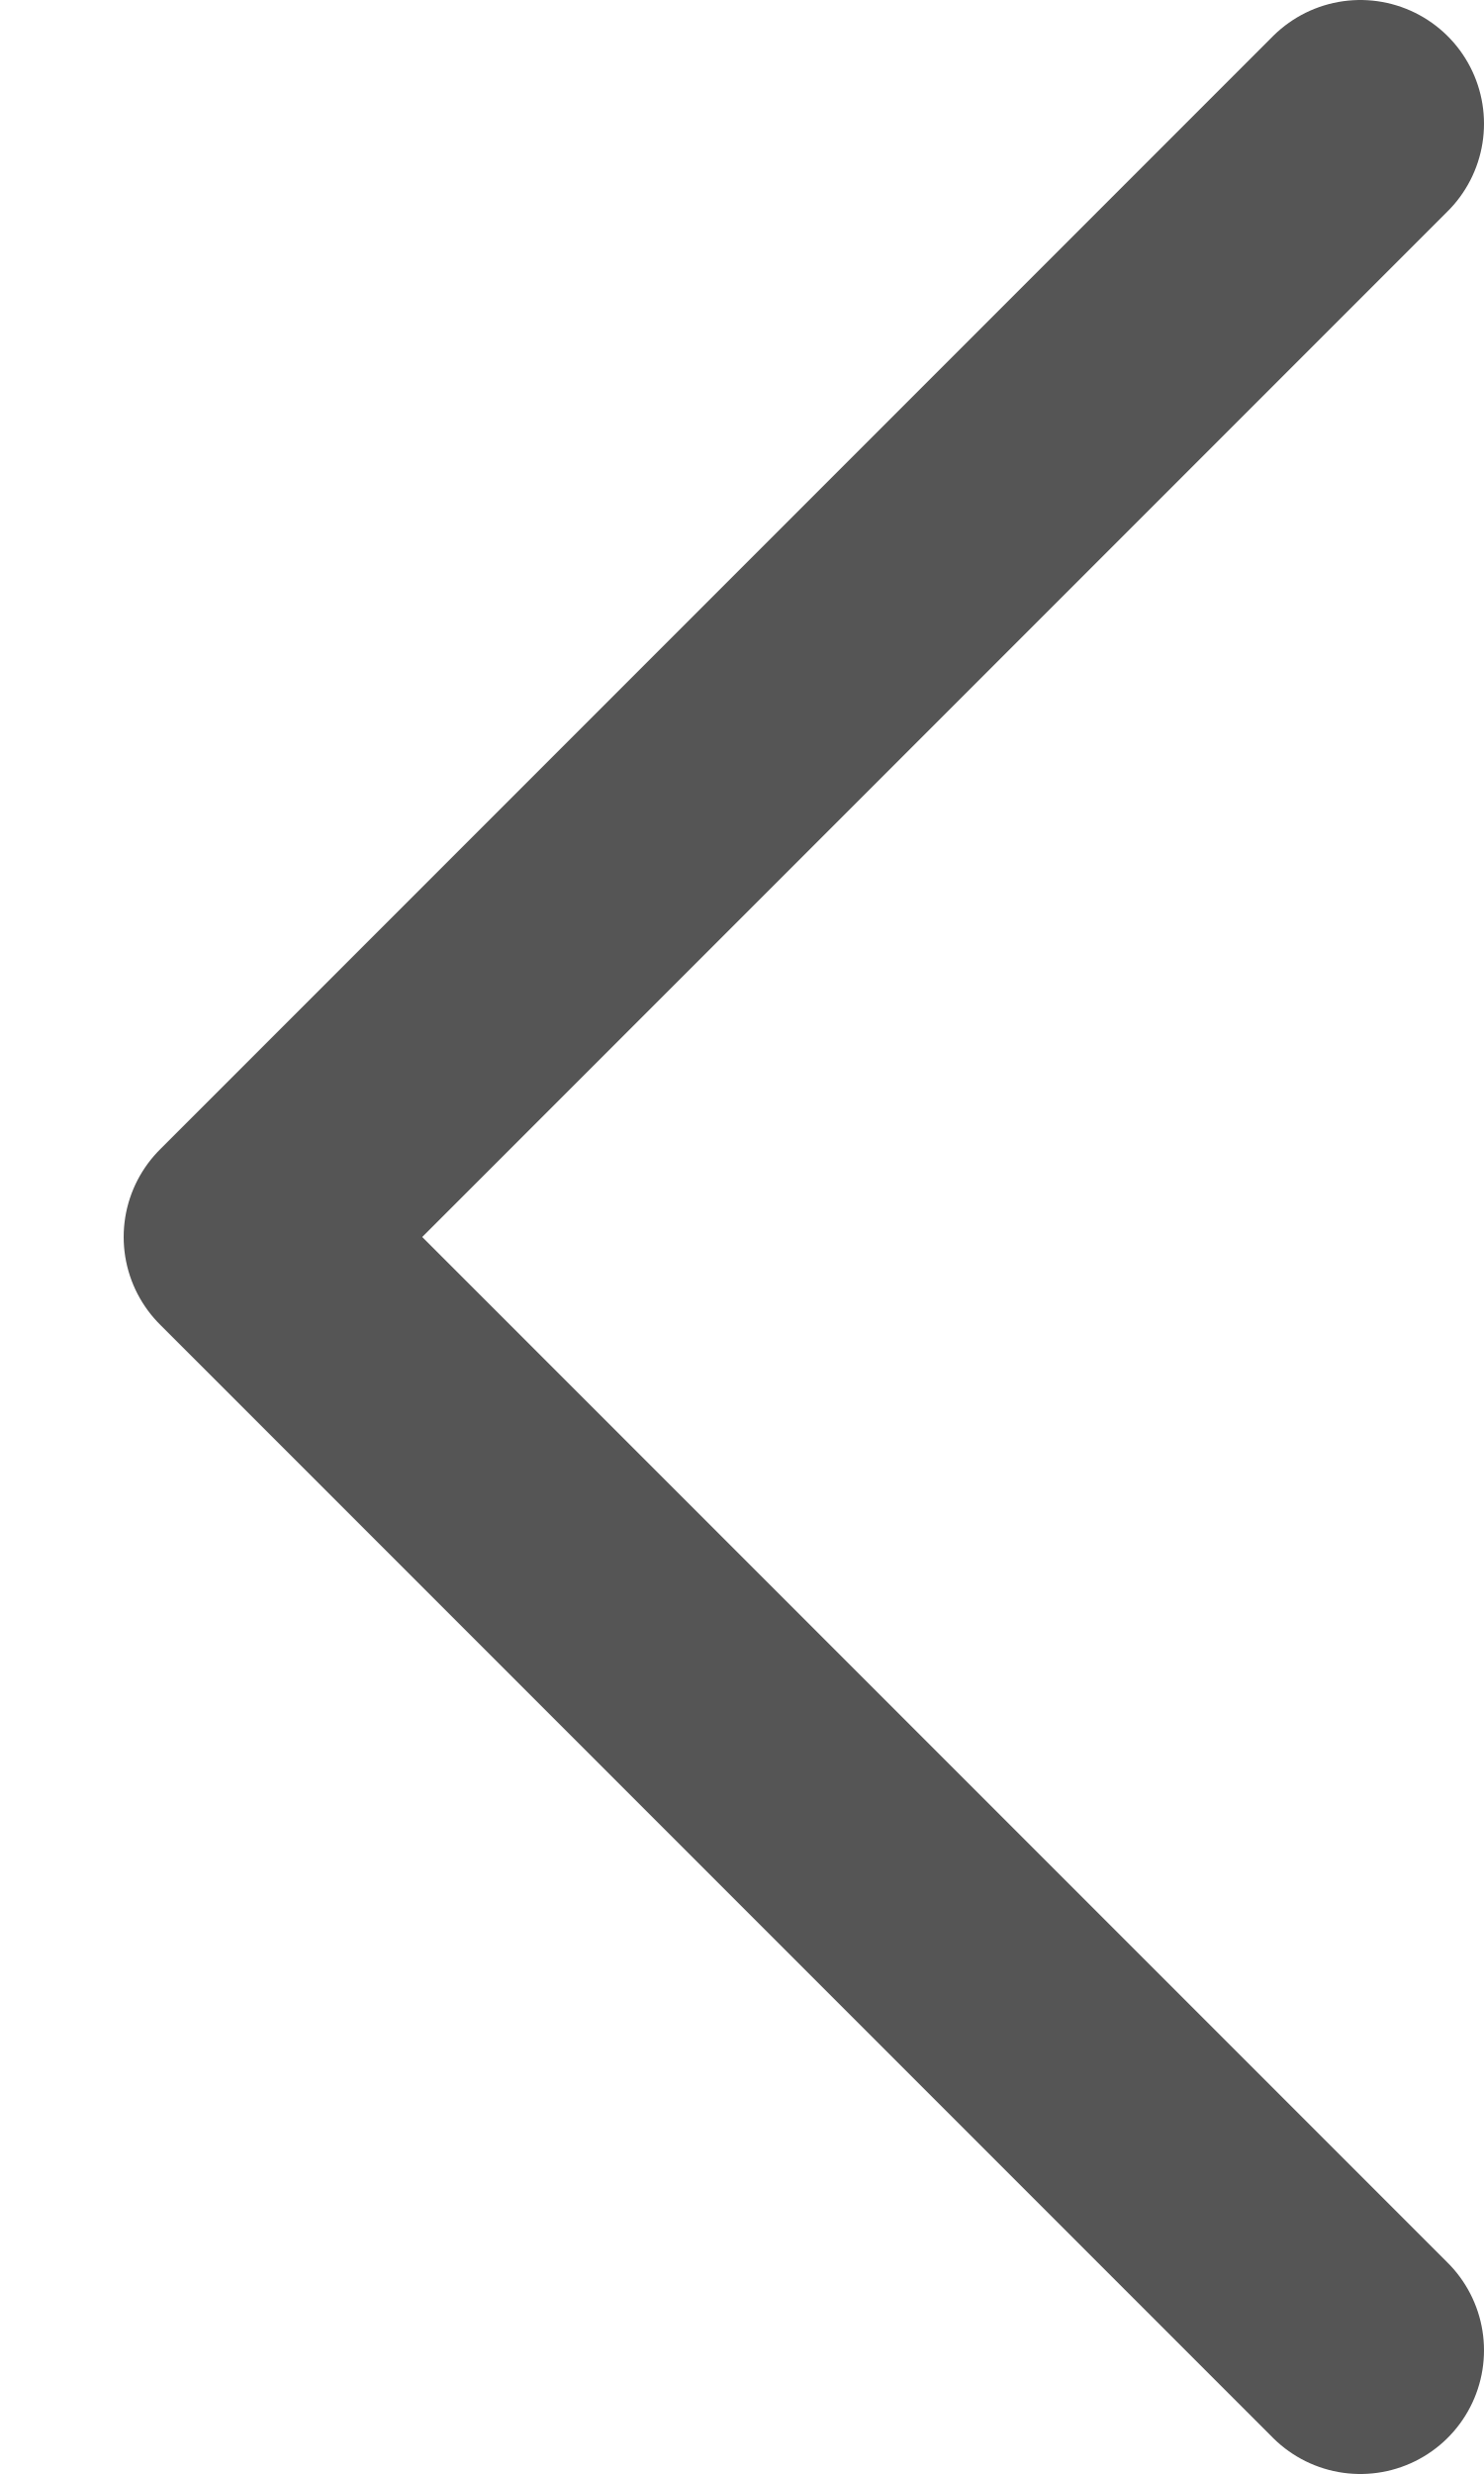
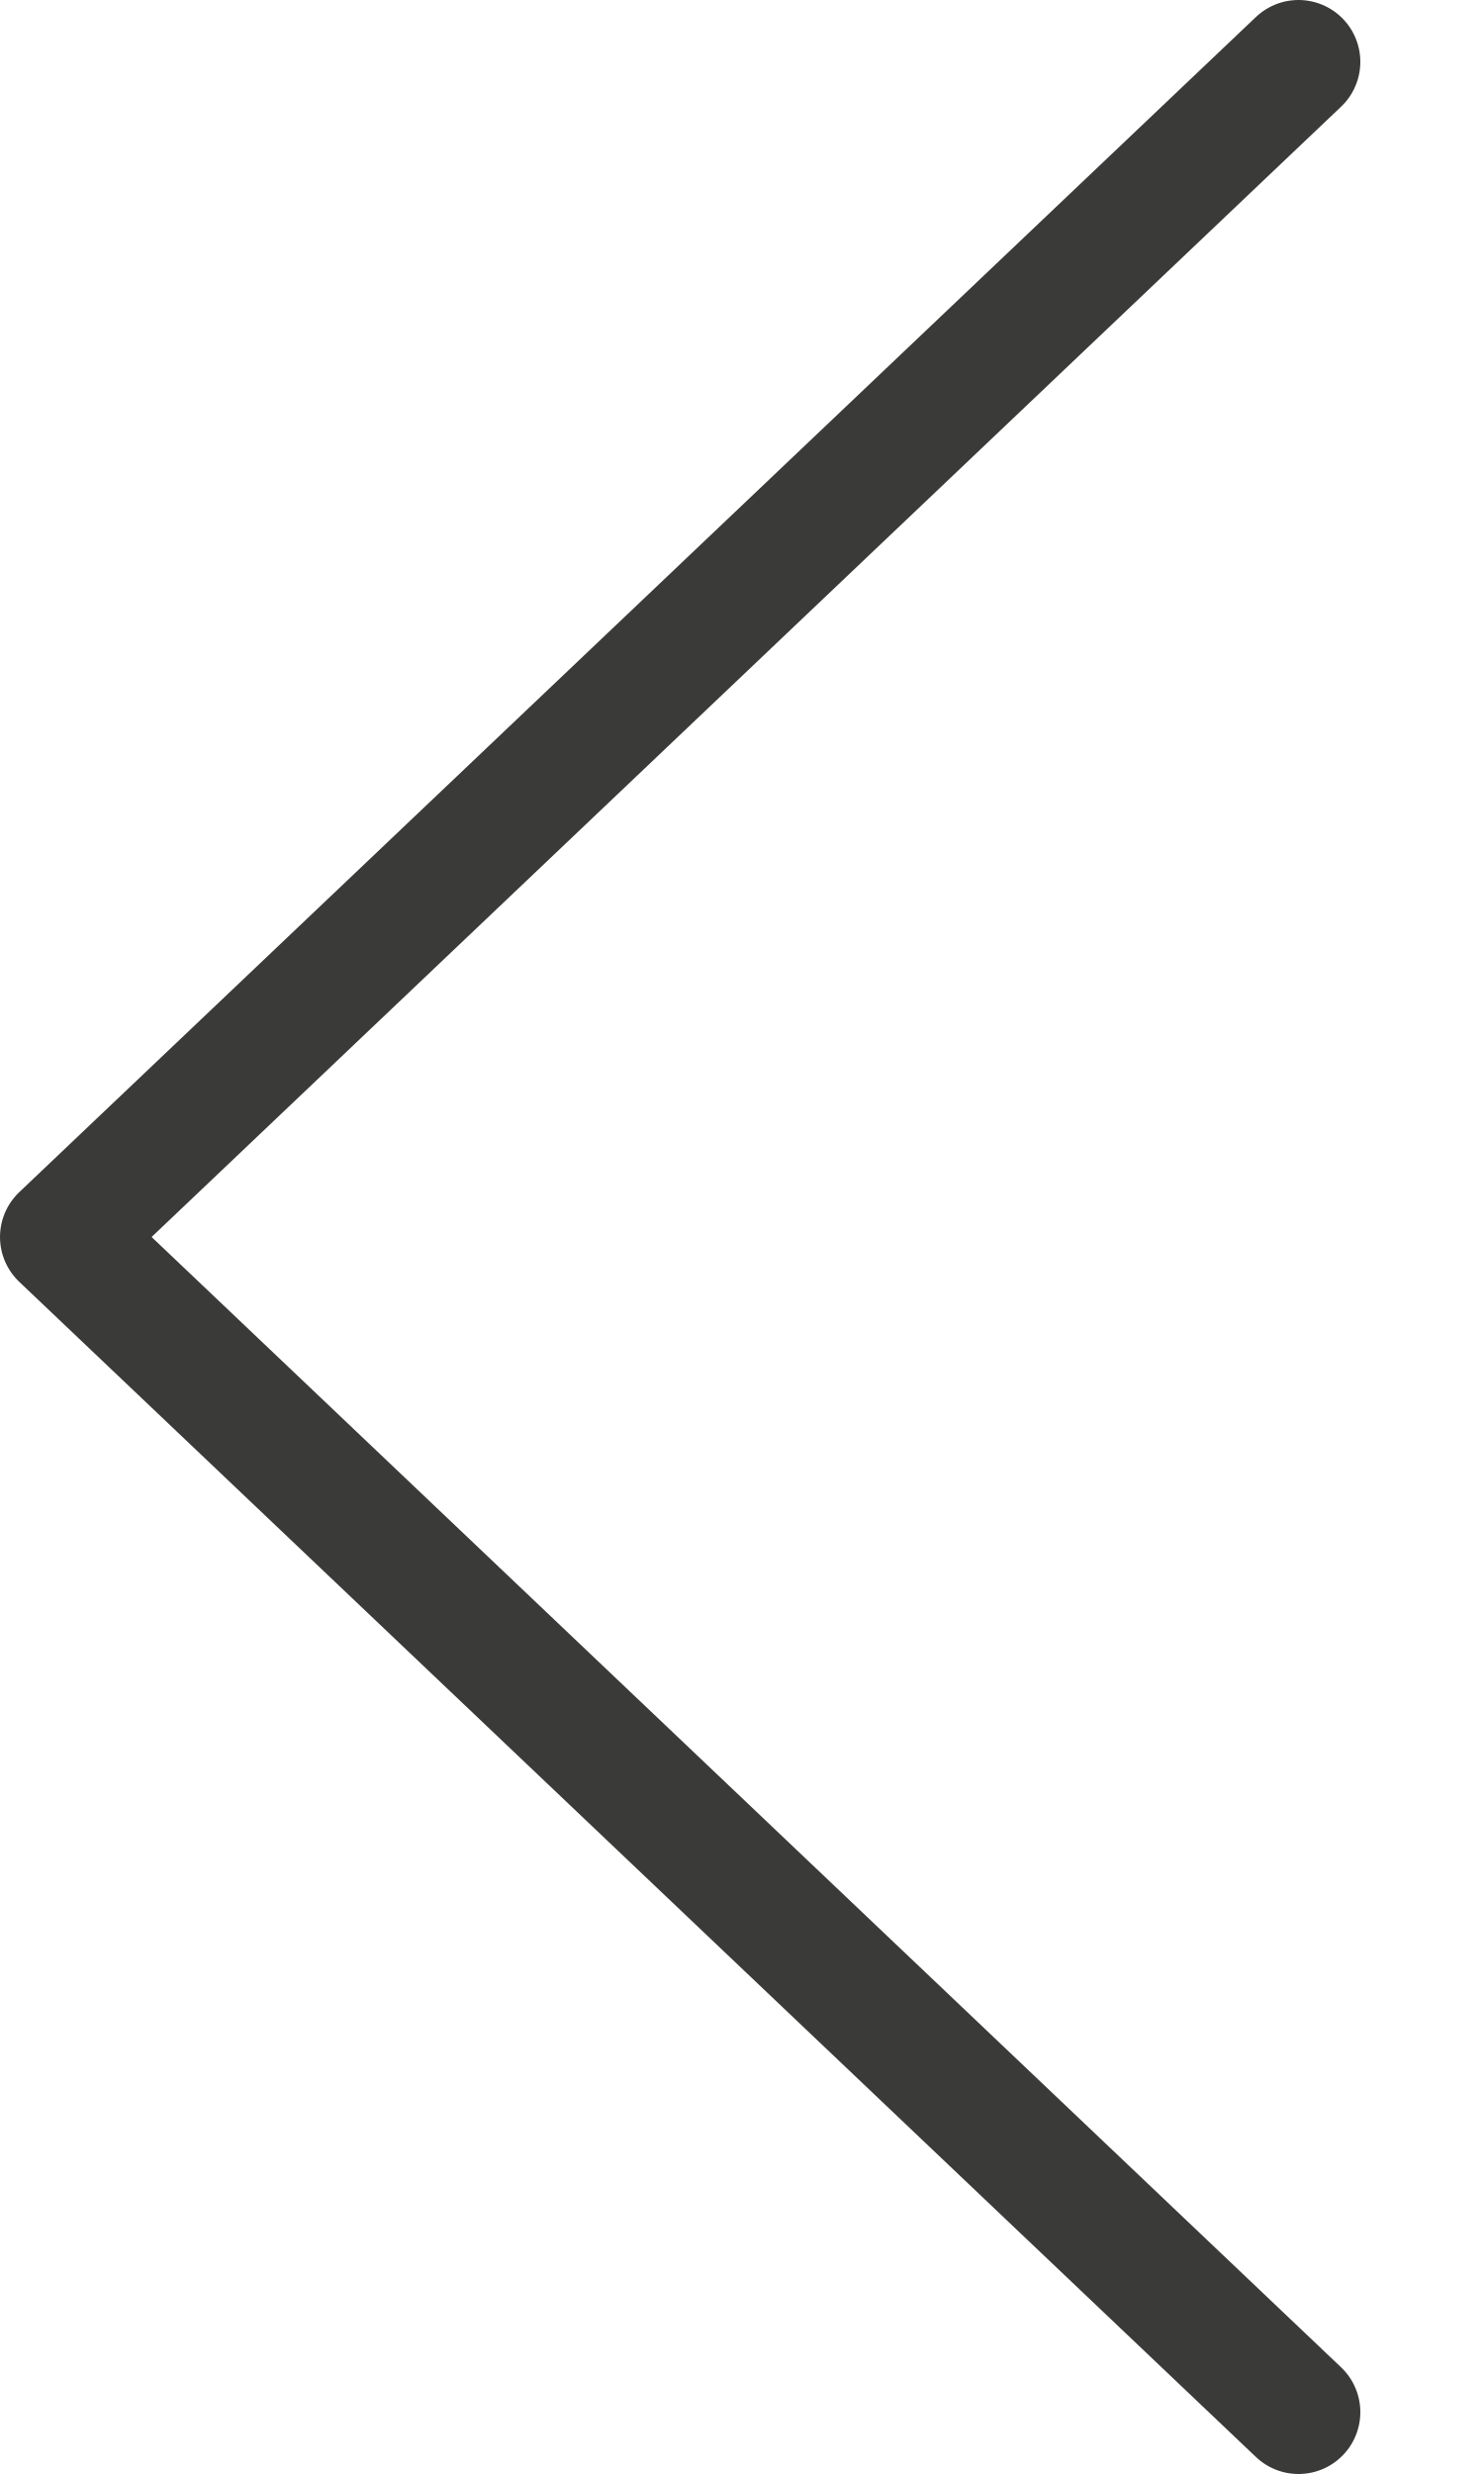
<svg xmlns="http://www.w3.org/2000/svg" height="20" viewBox="0 0 12 20" width="12">
  <g fill="none" fill-rule="evenodd">
-     <path d="m-6.02-2.03h24.02v24.03h-24.02z" />
-     <path style="fill:none;stroke:#555;stroke-width:2;stroke-linecap:round;stroke-linejoin:round" d="M 11,1 2,10 11,19" height="100%" width="100%" />
+     <path d="M -6.02,-2.03 H 18 V 22 H -6.02 Z" />
+     <path style="fill:none;stroke:#3a3a38;stroke-width:1;stroke-linecap:round;stroke-linejoin:round;stroke-dasharray:none" d="m 10.5,0.5 -10,9.5 10,9.5" height="100%" width="100%" />
  </g>
</svg>
